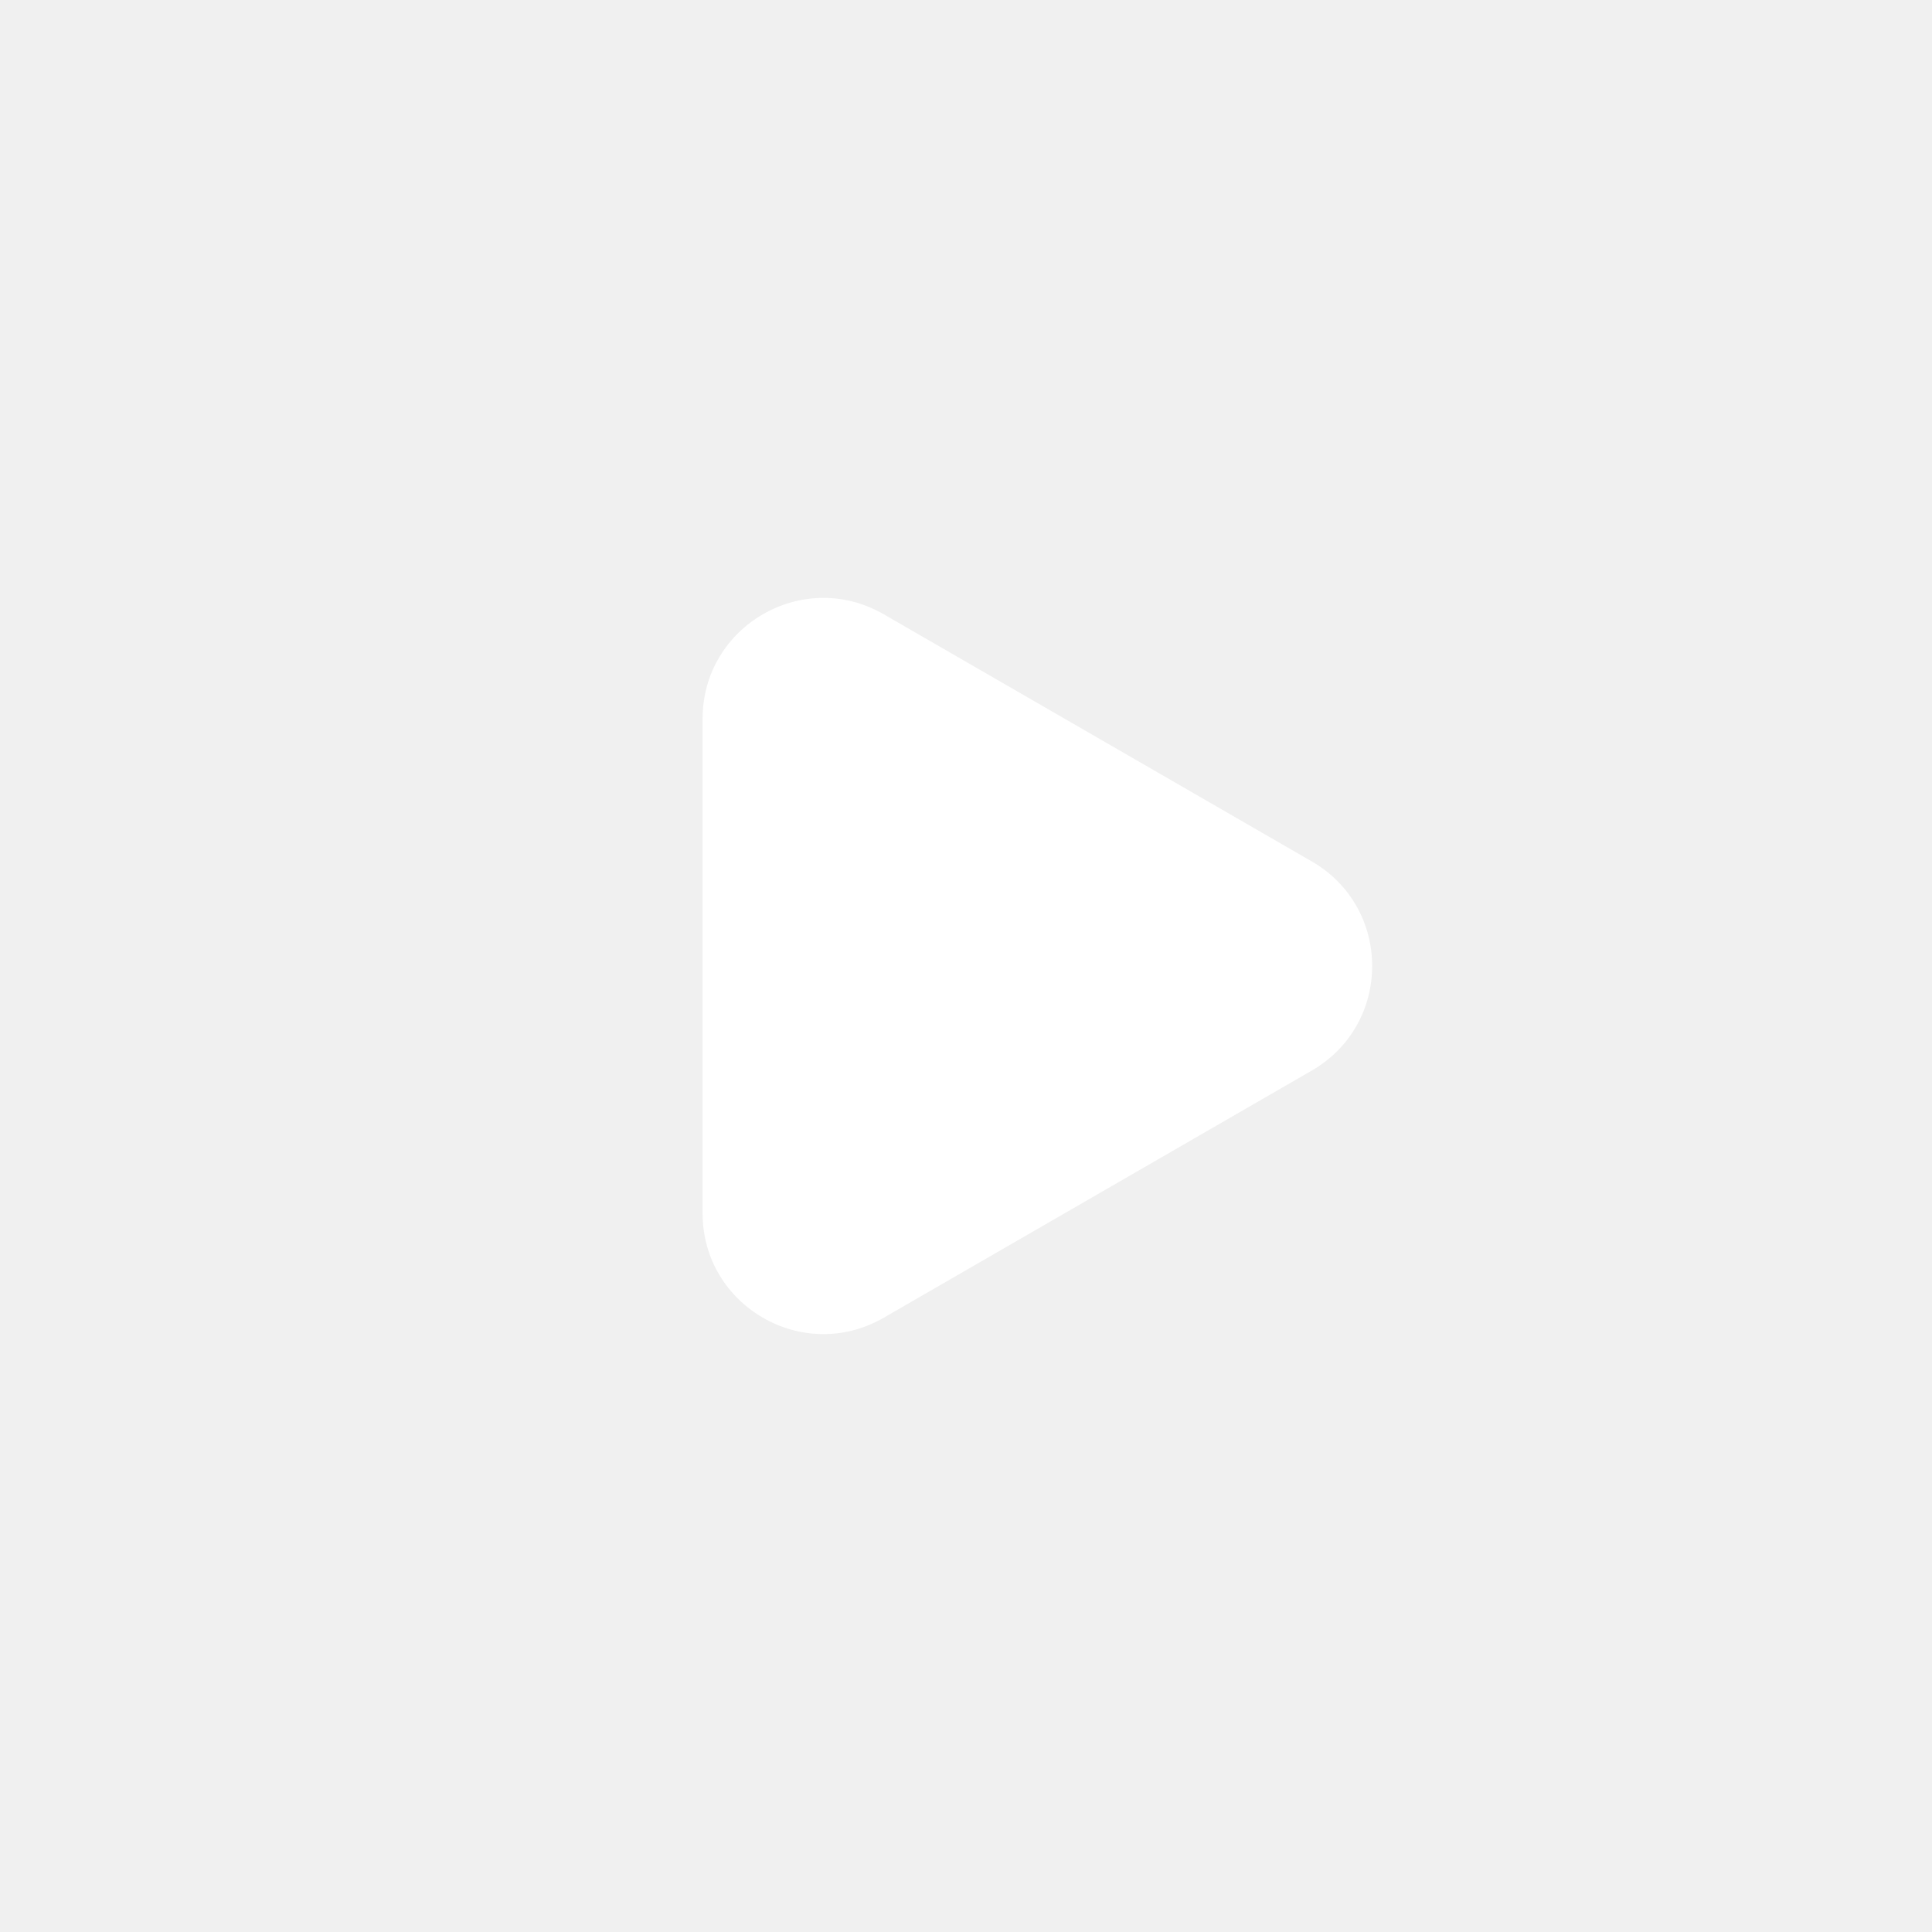
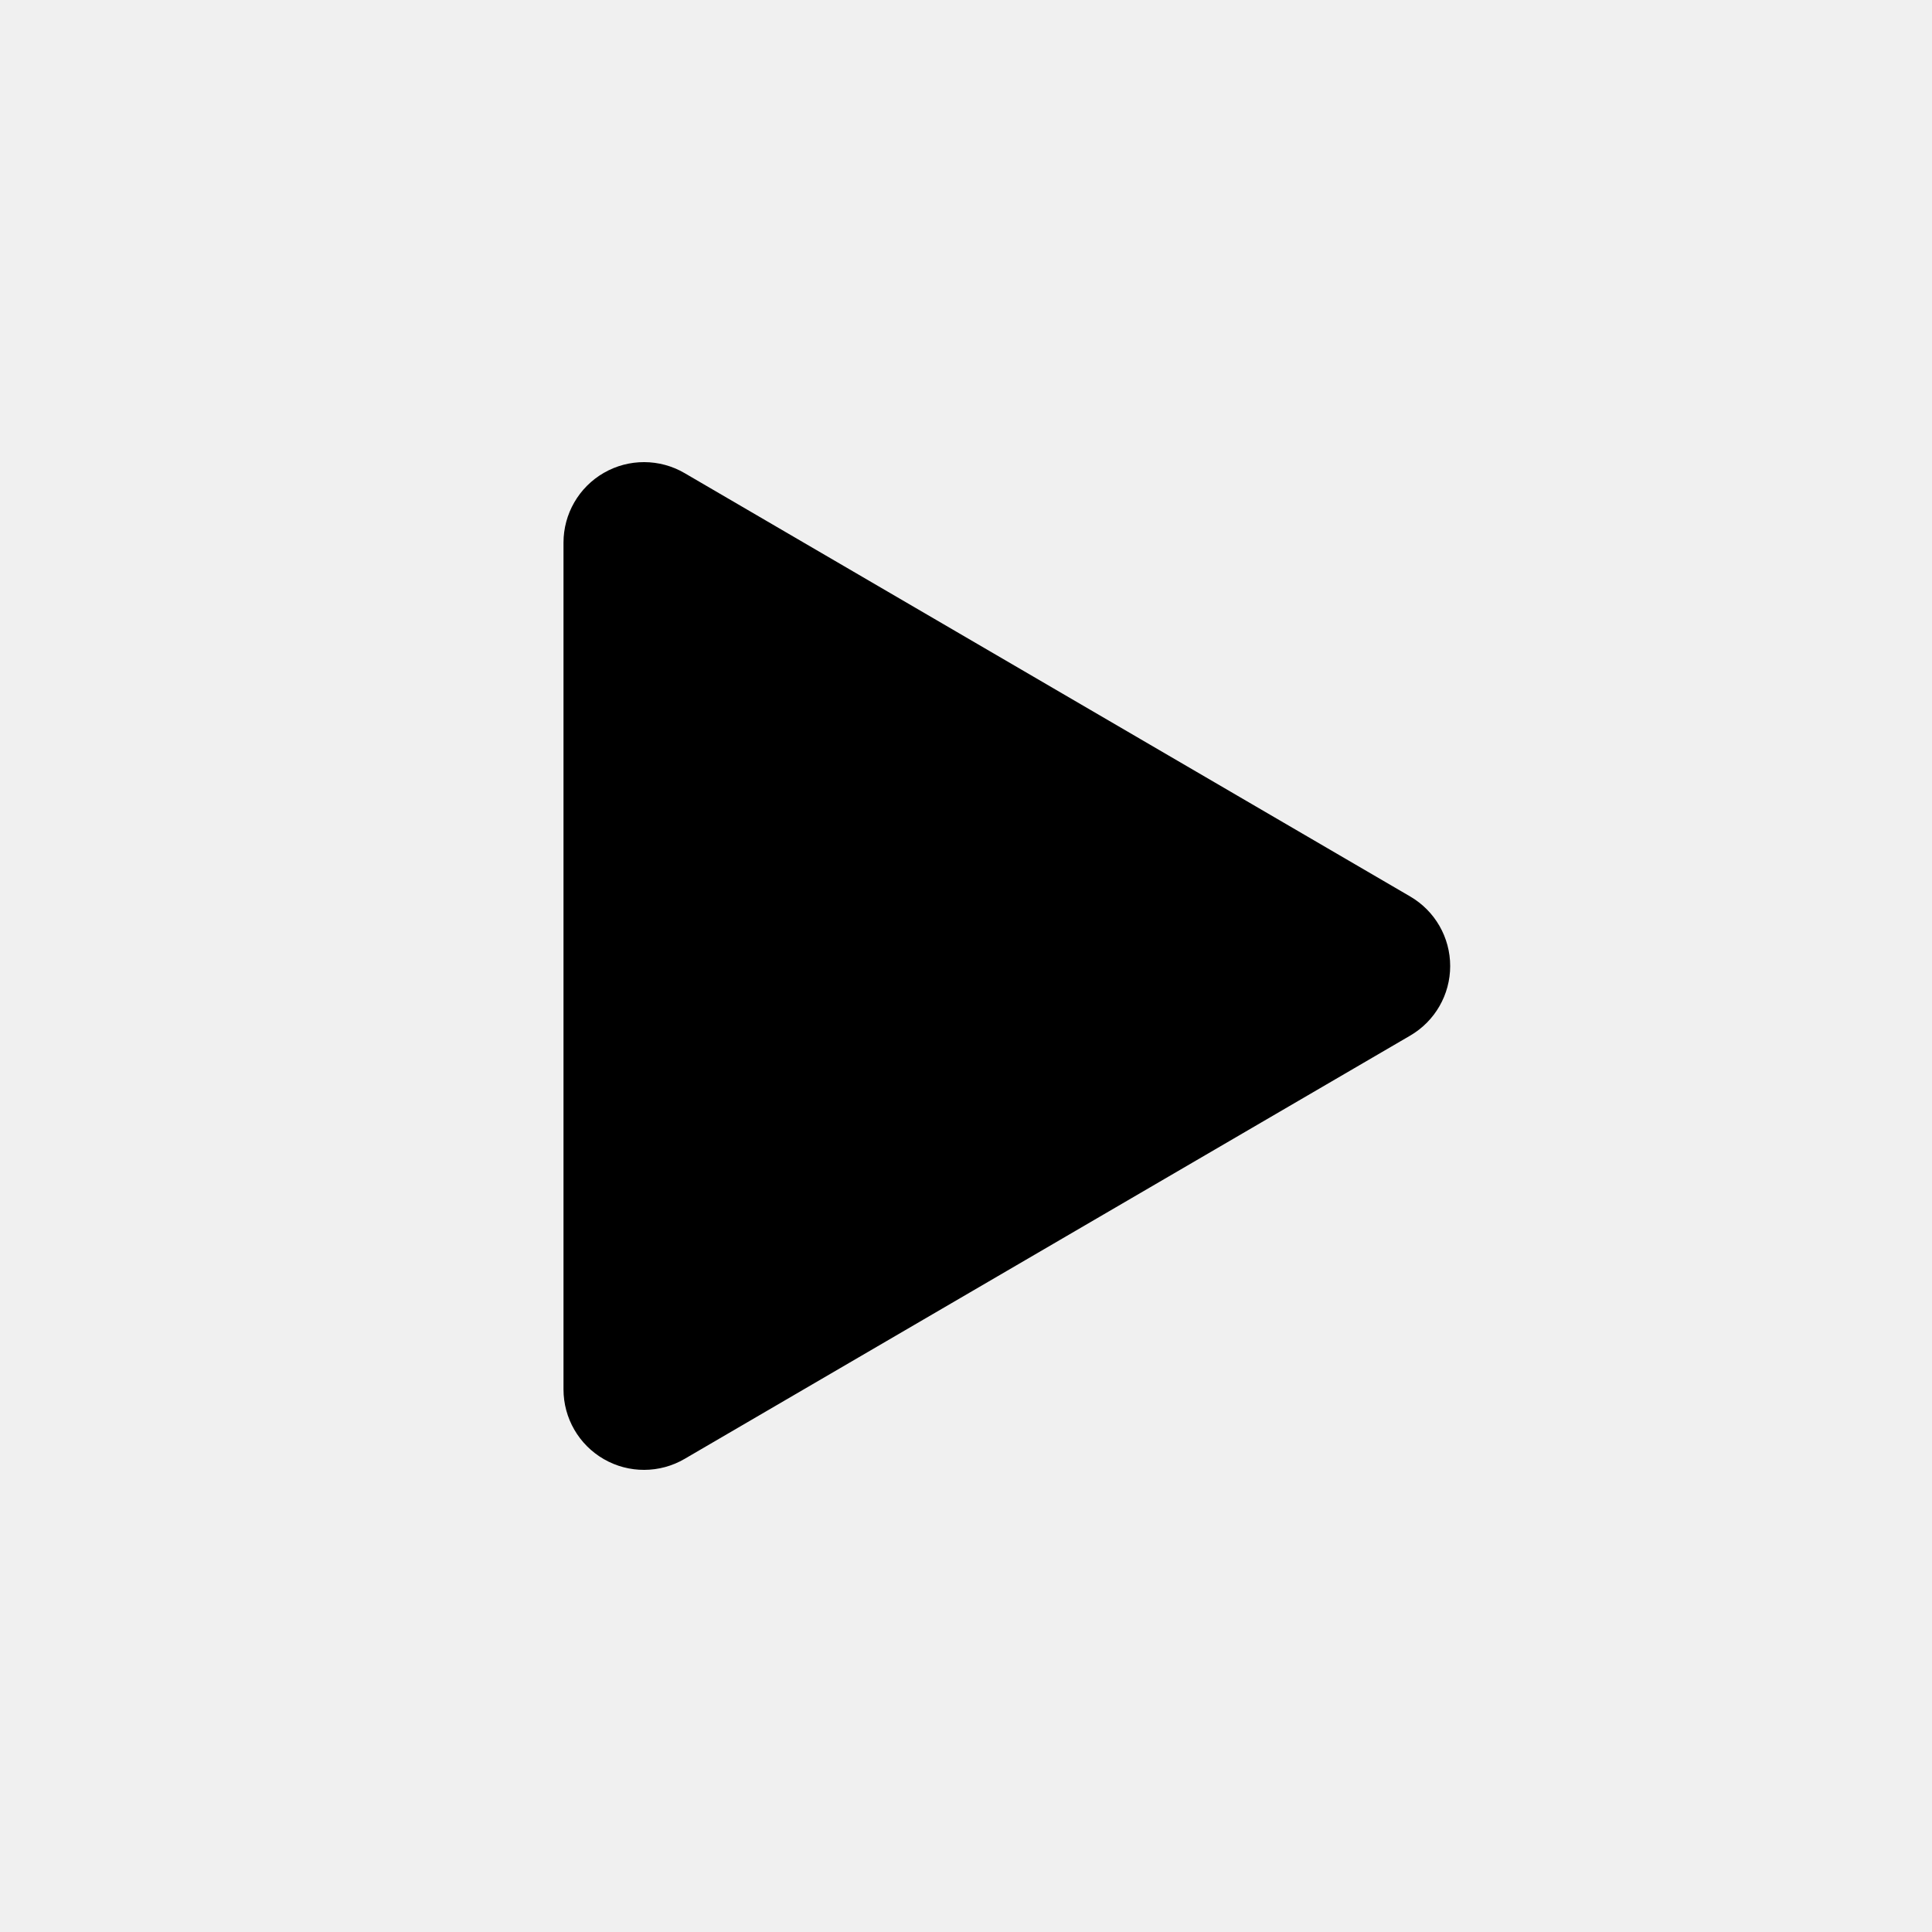
- <svg xmlns="http://www.w3.org/2000/svg" width="32" height="32" viewBox="0 0 32 32" fill="none">
-   <path d="M21.727 14.268C23.061 15.037 23.061 16.962 21.727 17.732L14.637 21.826C13.303 22.596 11.637 21.633 11.637 20.094L11.637 11.906C11.637 10.366 13.303 9.404 14.637 10.174L21.727 14.268Z" fill="#FFFFFF" />
+ <svg xmlns="http://www.w3.org/2000/svg" width="24" height="24" fill="none" id="play">
+   <path fill="#000" d="M7 17.259V6.741a1 1 0 0 1 1.504-.864l9.015 5.26a1 1 0 0 1 0 1.727l-9.015 5.259A1 1 0 0 1 7 17.259Z" />
</svg>
